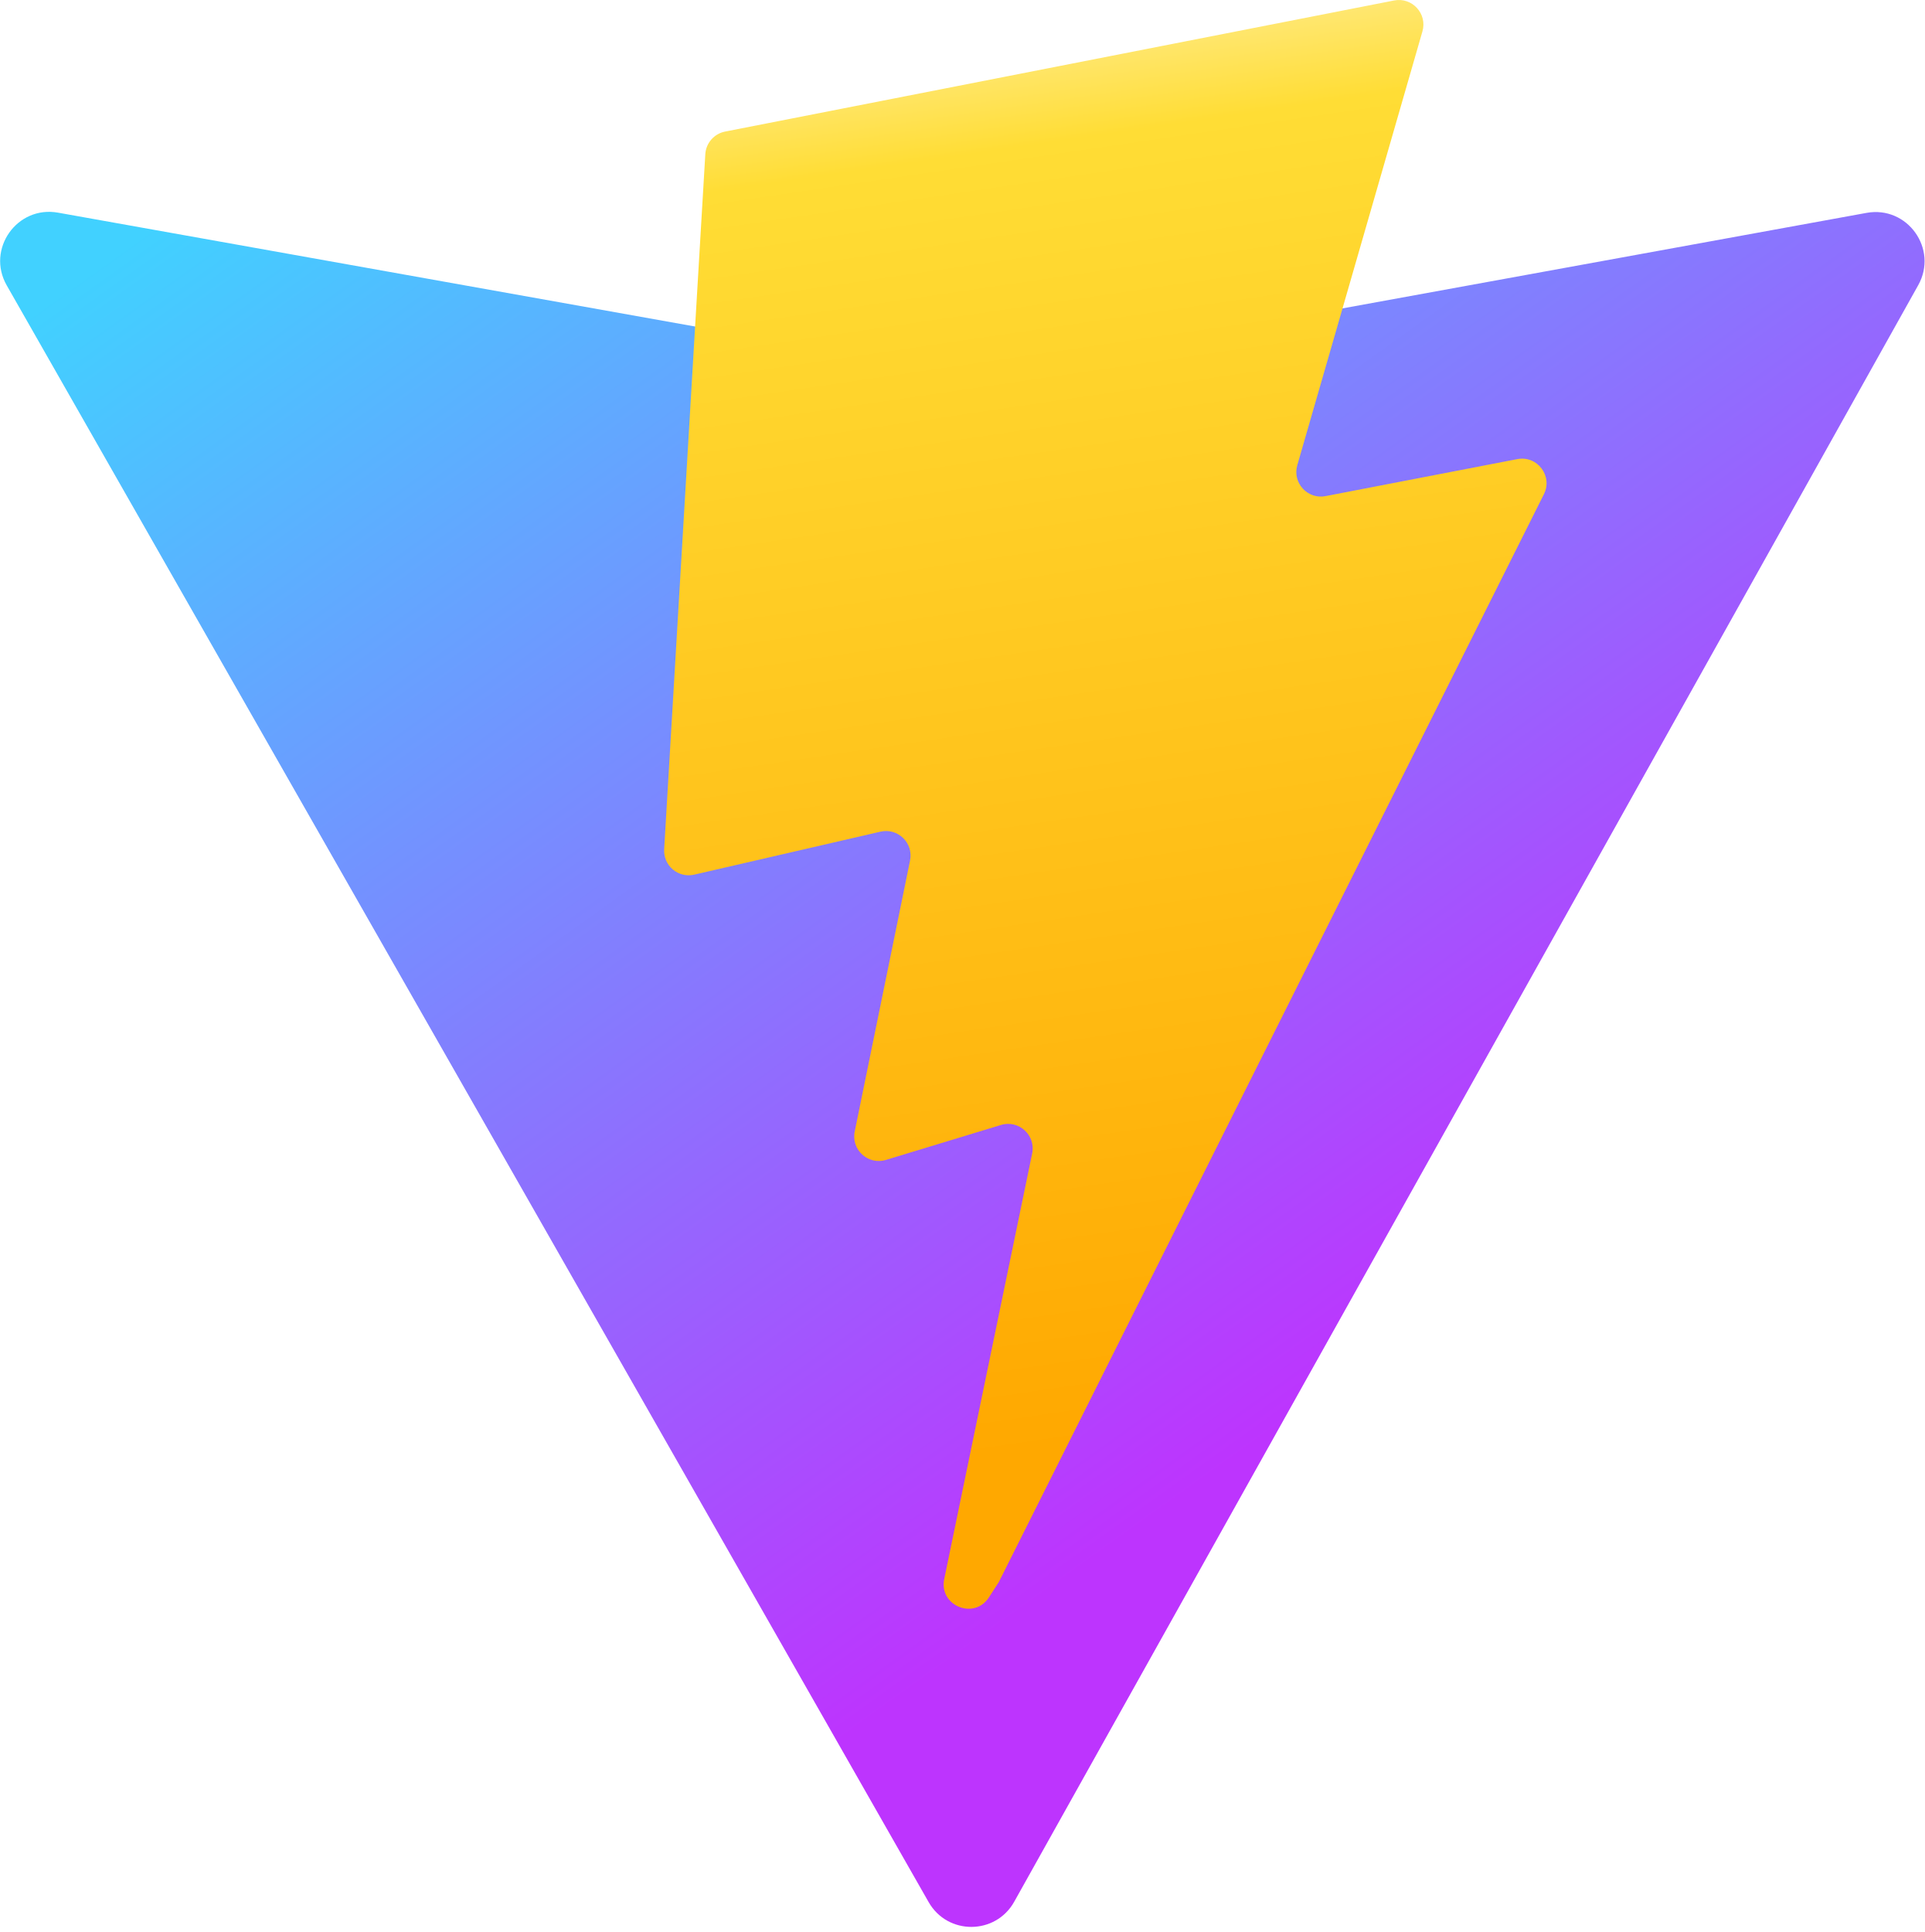
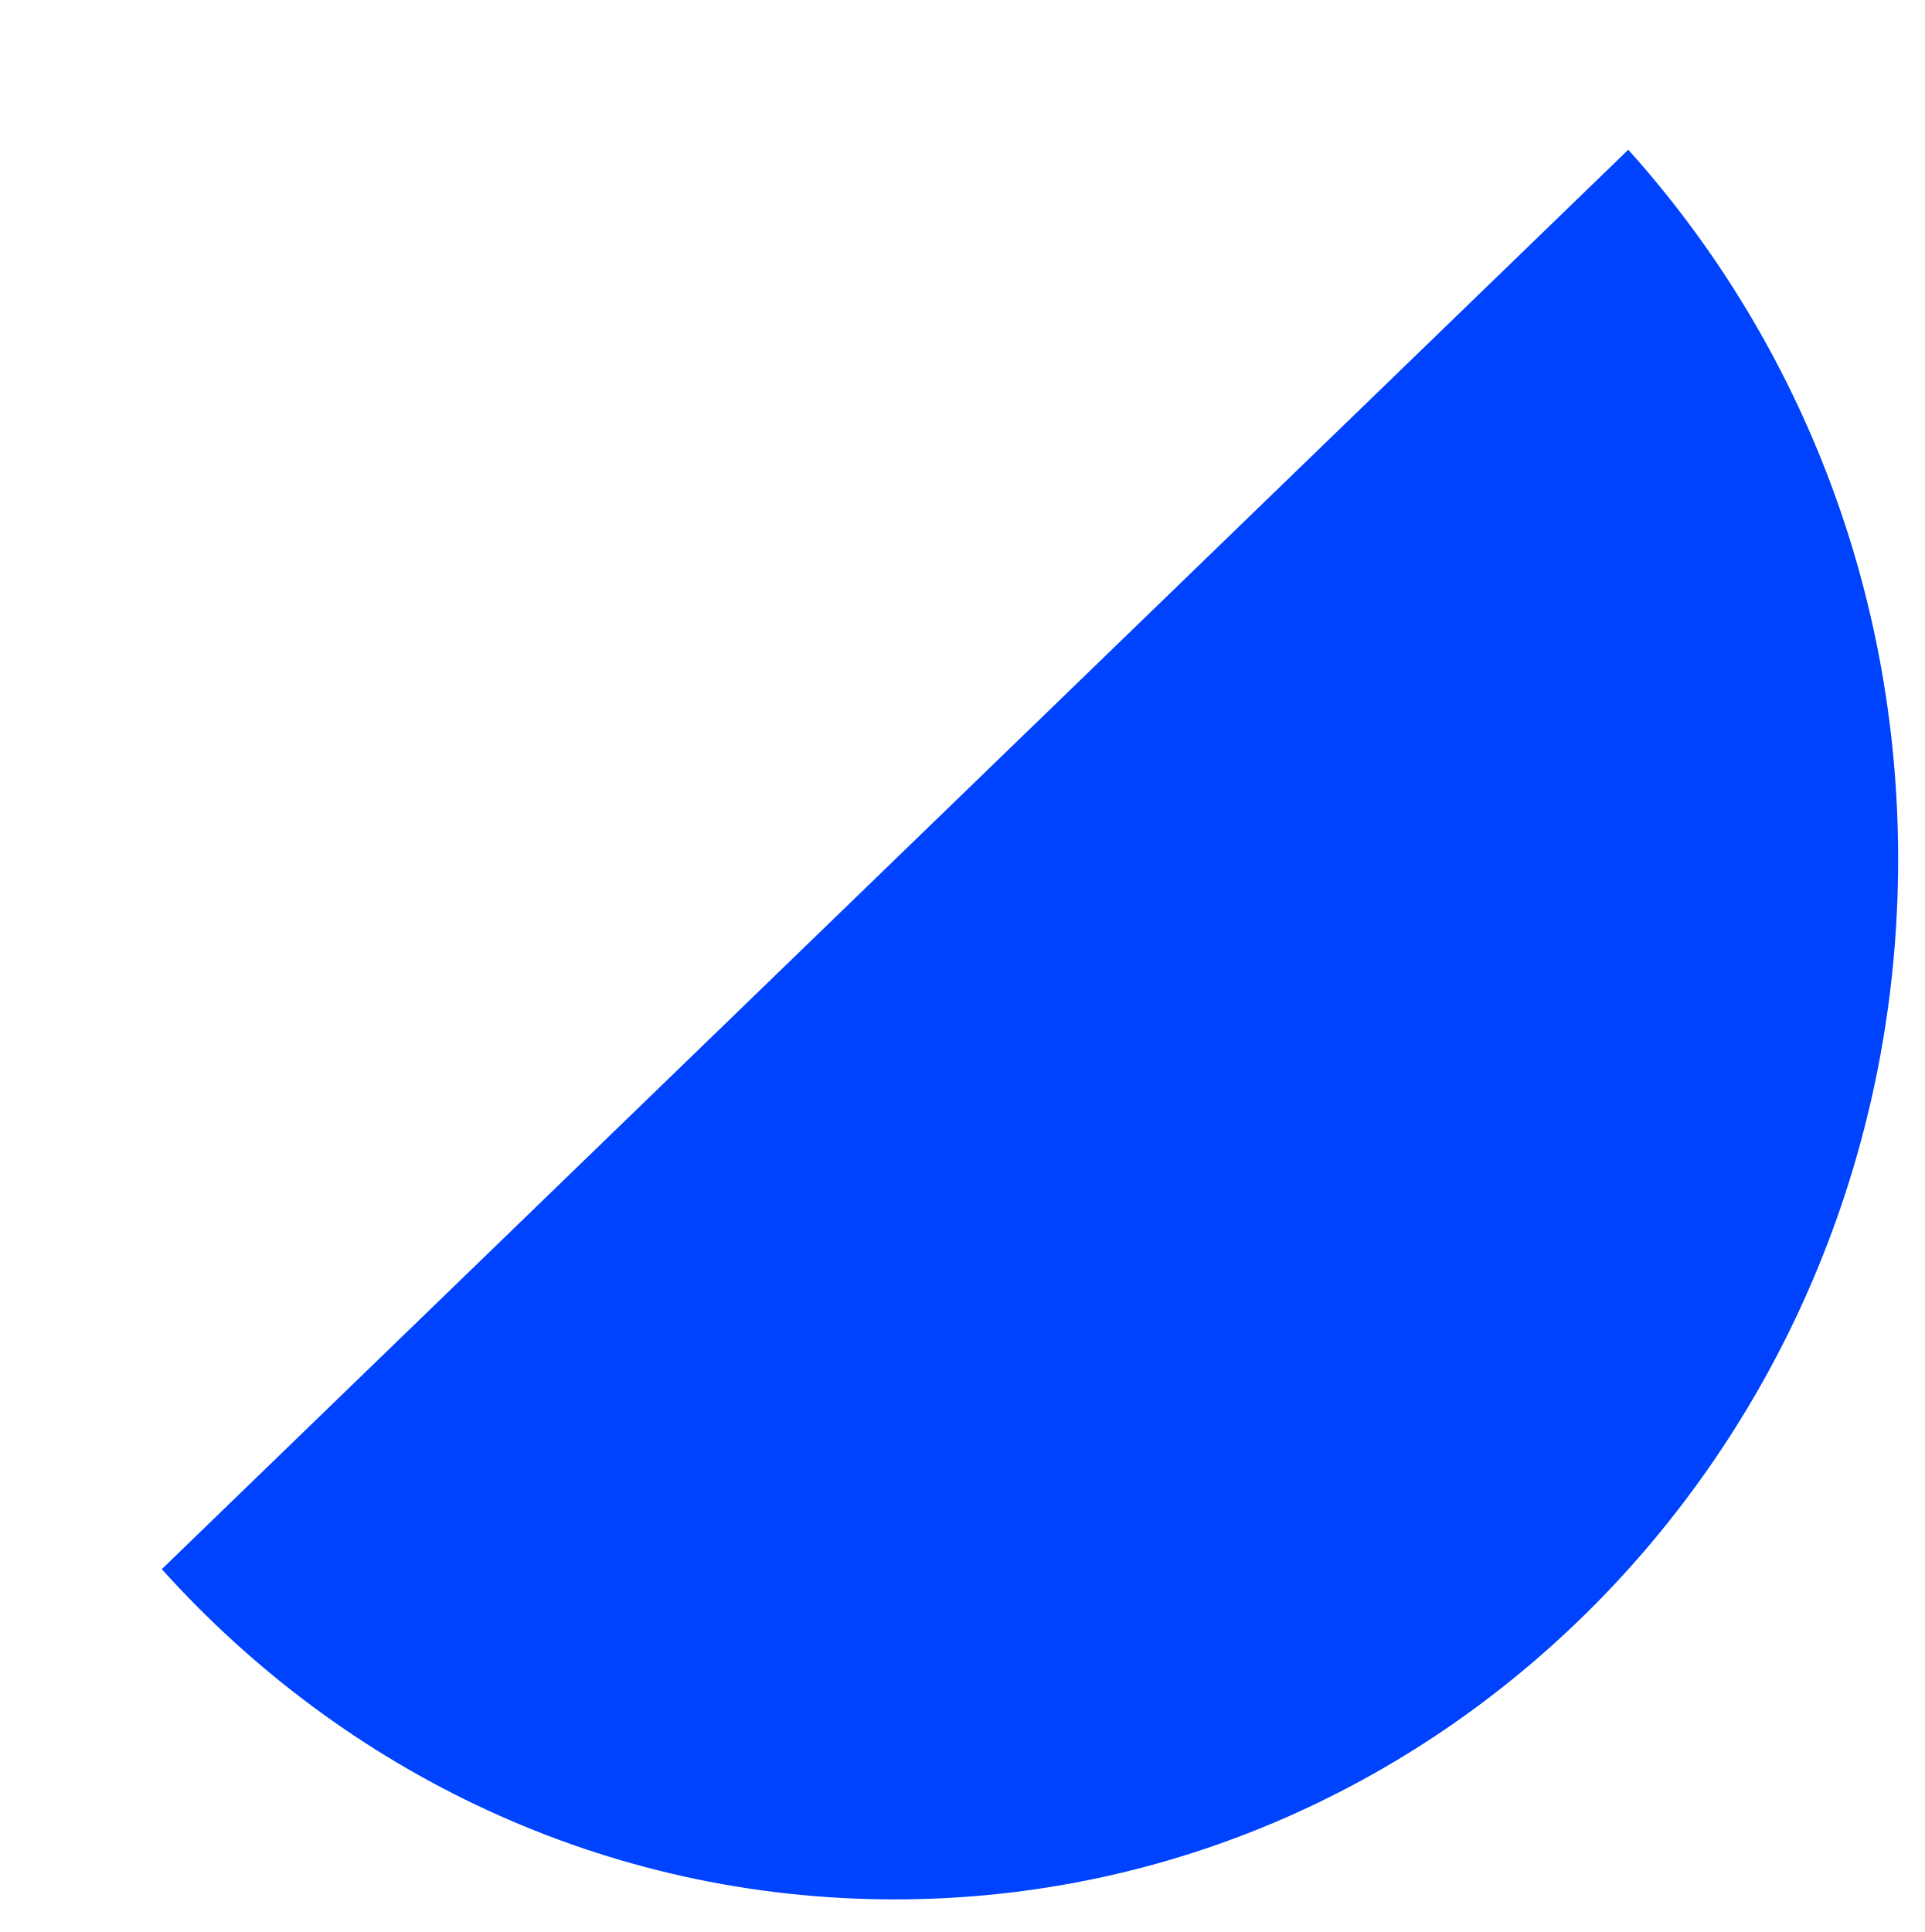
- <svg xmlns="http://www.w3.org/2000/svg" aria-hidden="true" role="img" class="iconify iconify--logos" width="31.88" height="32" preserveAspectRatio="xMidYMid meet" viewBox="0 0 256 257">
+ <svg xmlns="http://www.w3.org/2000/svg" id="_레이어_1" data-name="레이어_1" version="1.1" viewBox="0 0 31.88 32">
  <defs>
-     <linearGradient id="IconifyId1813088fe1fbc01fb466" x1="-.828%" x2="57.636%" y1="7.652%" y2="78.411%">
-       <stop offset="0%" stop-color="#41D1FF" />
-       <stop offset="100%" stop-color="#BD34FE" />
-     </linearGradient>
-     <linearGradient id="IconifyId1813088fe1fbc01fb467" x1="43.376%" x2="50.316%" y1="2.242%" y2="89.03%">
-       <stop offset="0%" stop-color="#FFEA83" />
-       <stop offset="8.333%" stop-color="#FFDD35" />
-       <stop offset="100%" stop-color="#FFA800" />
-     </linearGradient>
+     <style>
+       .st0 {
+         fill: none;
+       }
+ 
+       .st1 {
+         fill: #0043ff;
+       }
+     </style>
  </defs>
-   <path fill="url(#IconifyId1813088fe1fbc01fb466)" d="M255.153 37.938L134.897 252.976c-2.483 4.44-8.862 4.466-11.382.048L.875 37.958c-2.746-4.814 1.371-10.646 6.827-9.67l120.385 21.517a6.537 6.537 0 0 0 2.322-.004l117.867-21.483c5.438-.991 9.574 4.796 6.877 9.62Z" />
-   <path fill="url(#IconifyId1813088fe1fbc01fb467)" d="M185.432.063L96.44 17.501a3.268 3.268 0 0 0-2.634 3.014l-5.474 92.456a3.268 3.268 0 0 0 3.997 3.378l24.777-5.718c2.318-.535 4.413 1.507 3.936 3.838l-7.361 36.047c-.495 2.426 1.782 4.5 4.151 3.78l15.304-4.649c2.372-.72 4.652 1.36 4.15 3.788l-11.698 56.621c-.732 3.542 3.979 5.473 5.943 2.437l1.313-2.028l72.516-144.72c1.215-2.423-.88-5.186-3.54-4.672l-25.505 4.922c-2.396.462-4.435-1.77-3.759-4.114l16.646-57.705c.677-2.35-1.37-4.583-3.769-4.113Z" />
+   <path class="st1" d="M31.44,14.23c0,9.53-7.44,17.23-16.62,17.23-4.8,0-9.11-2.1-12.14-5.47L26.97,2.48c2.77,3.08,4.47,7.2,4.47,11.75Z" />
+   <polyline class="st0" points="-2.36 33.72 4.85 26.74 27.04 5.27 33.55 -1.03" />
</svg>
